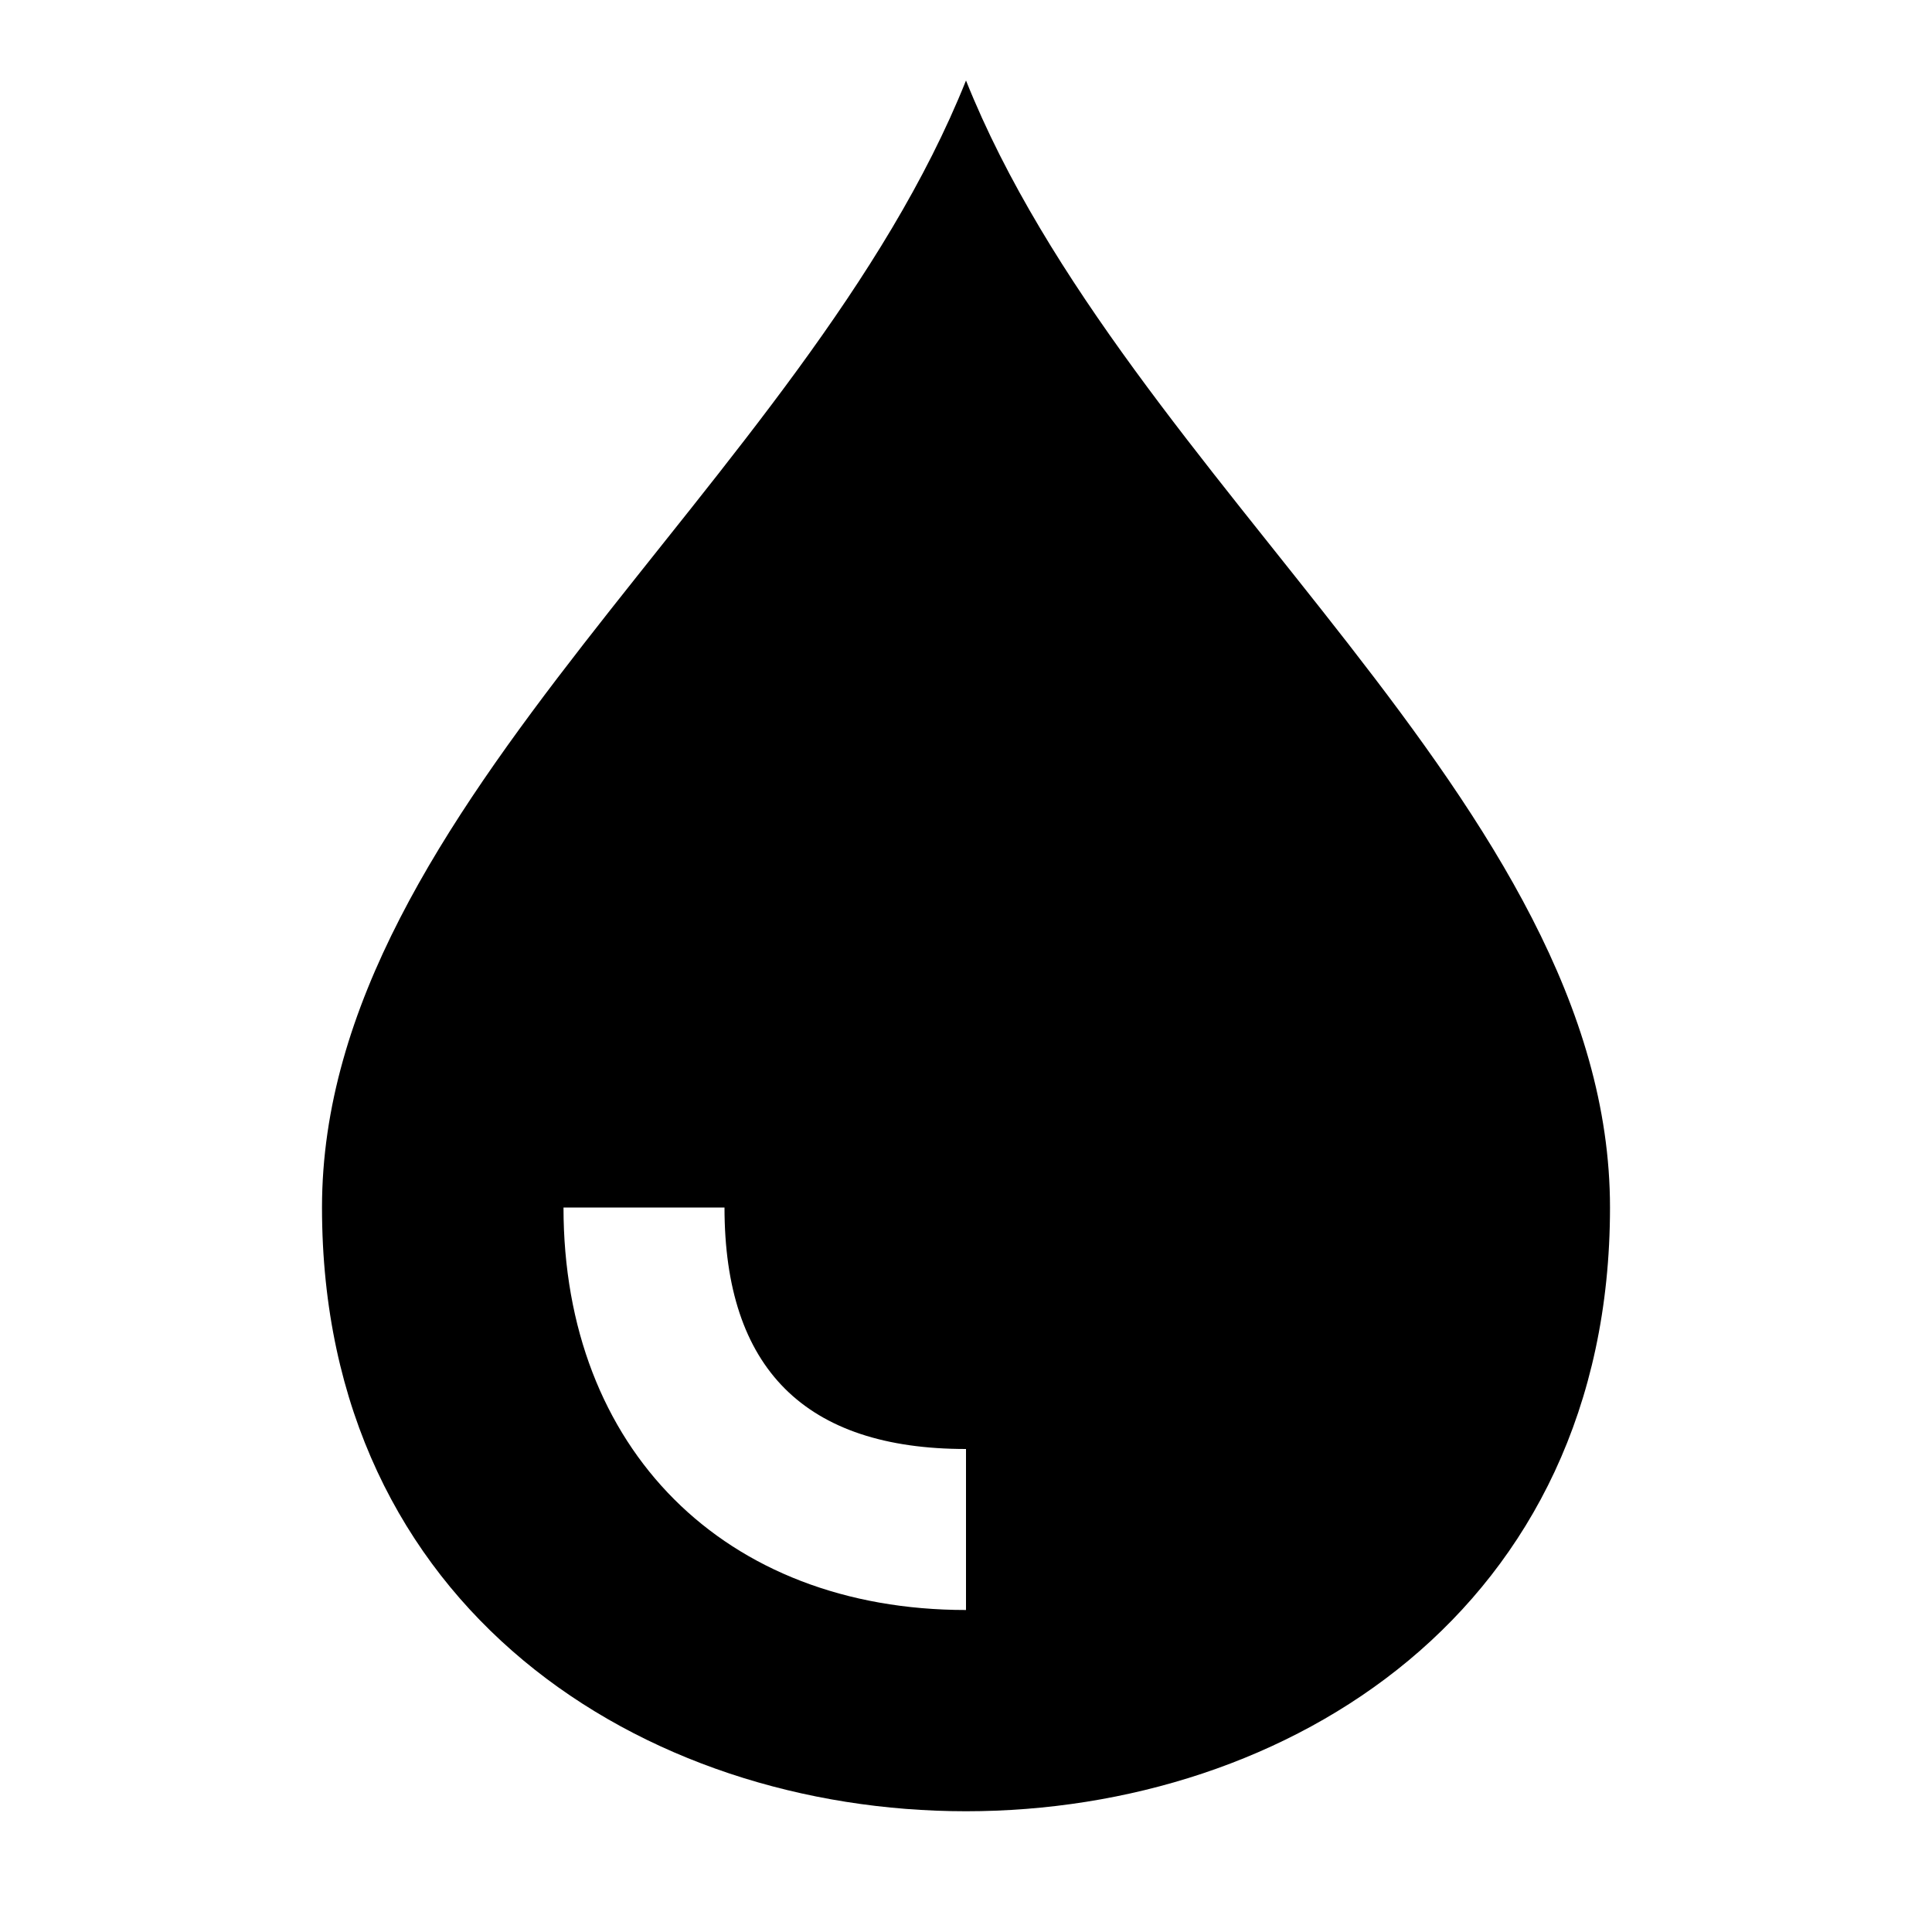
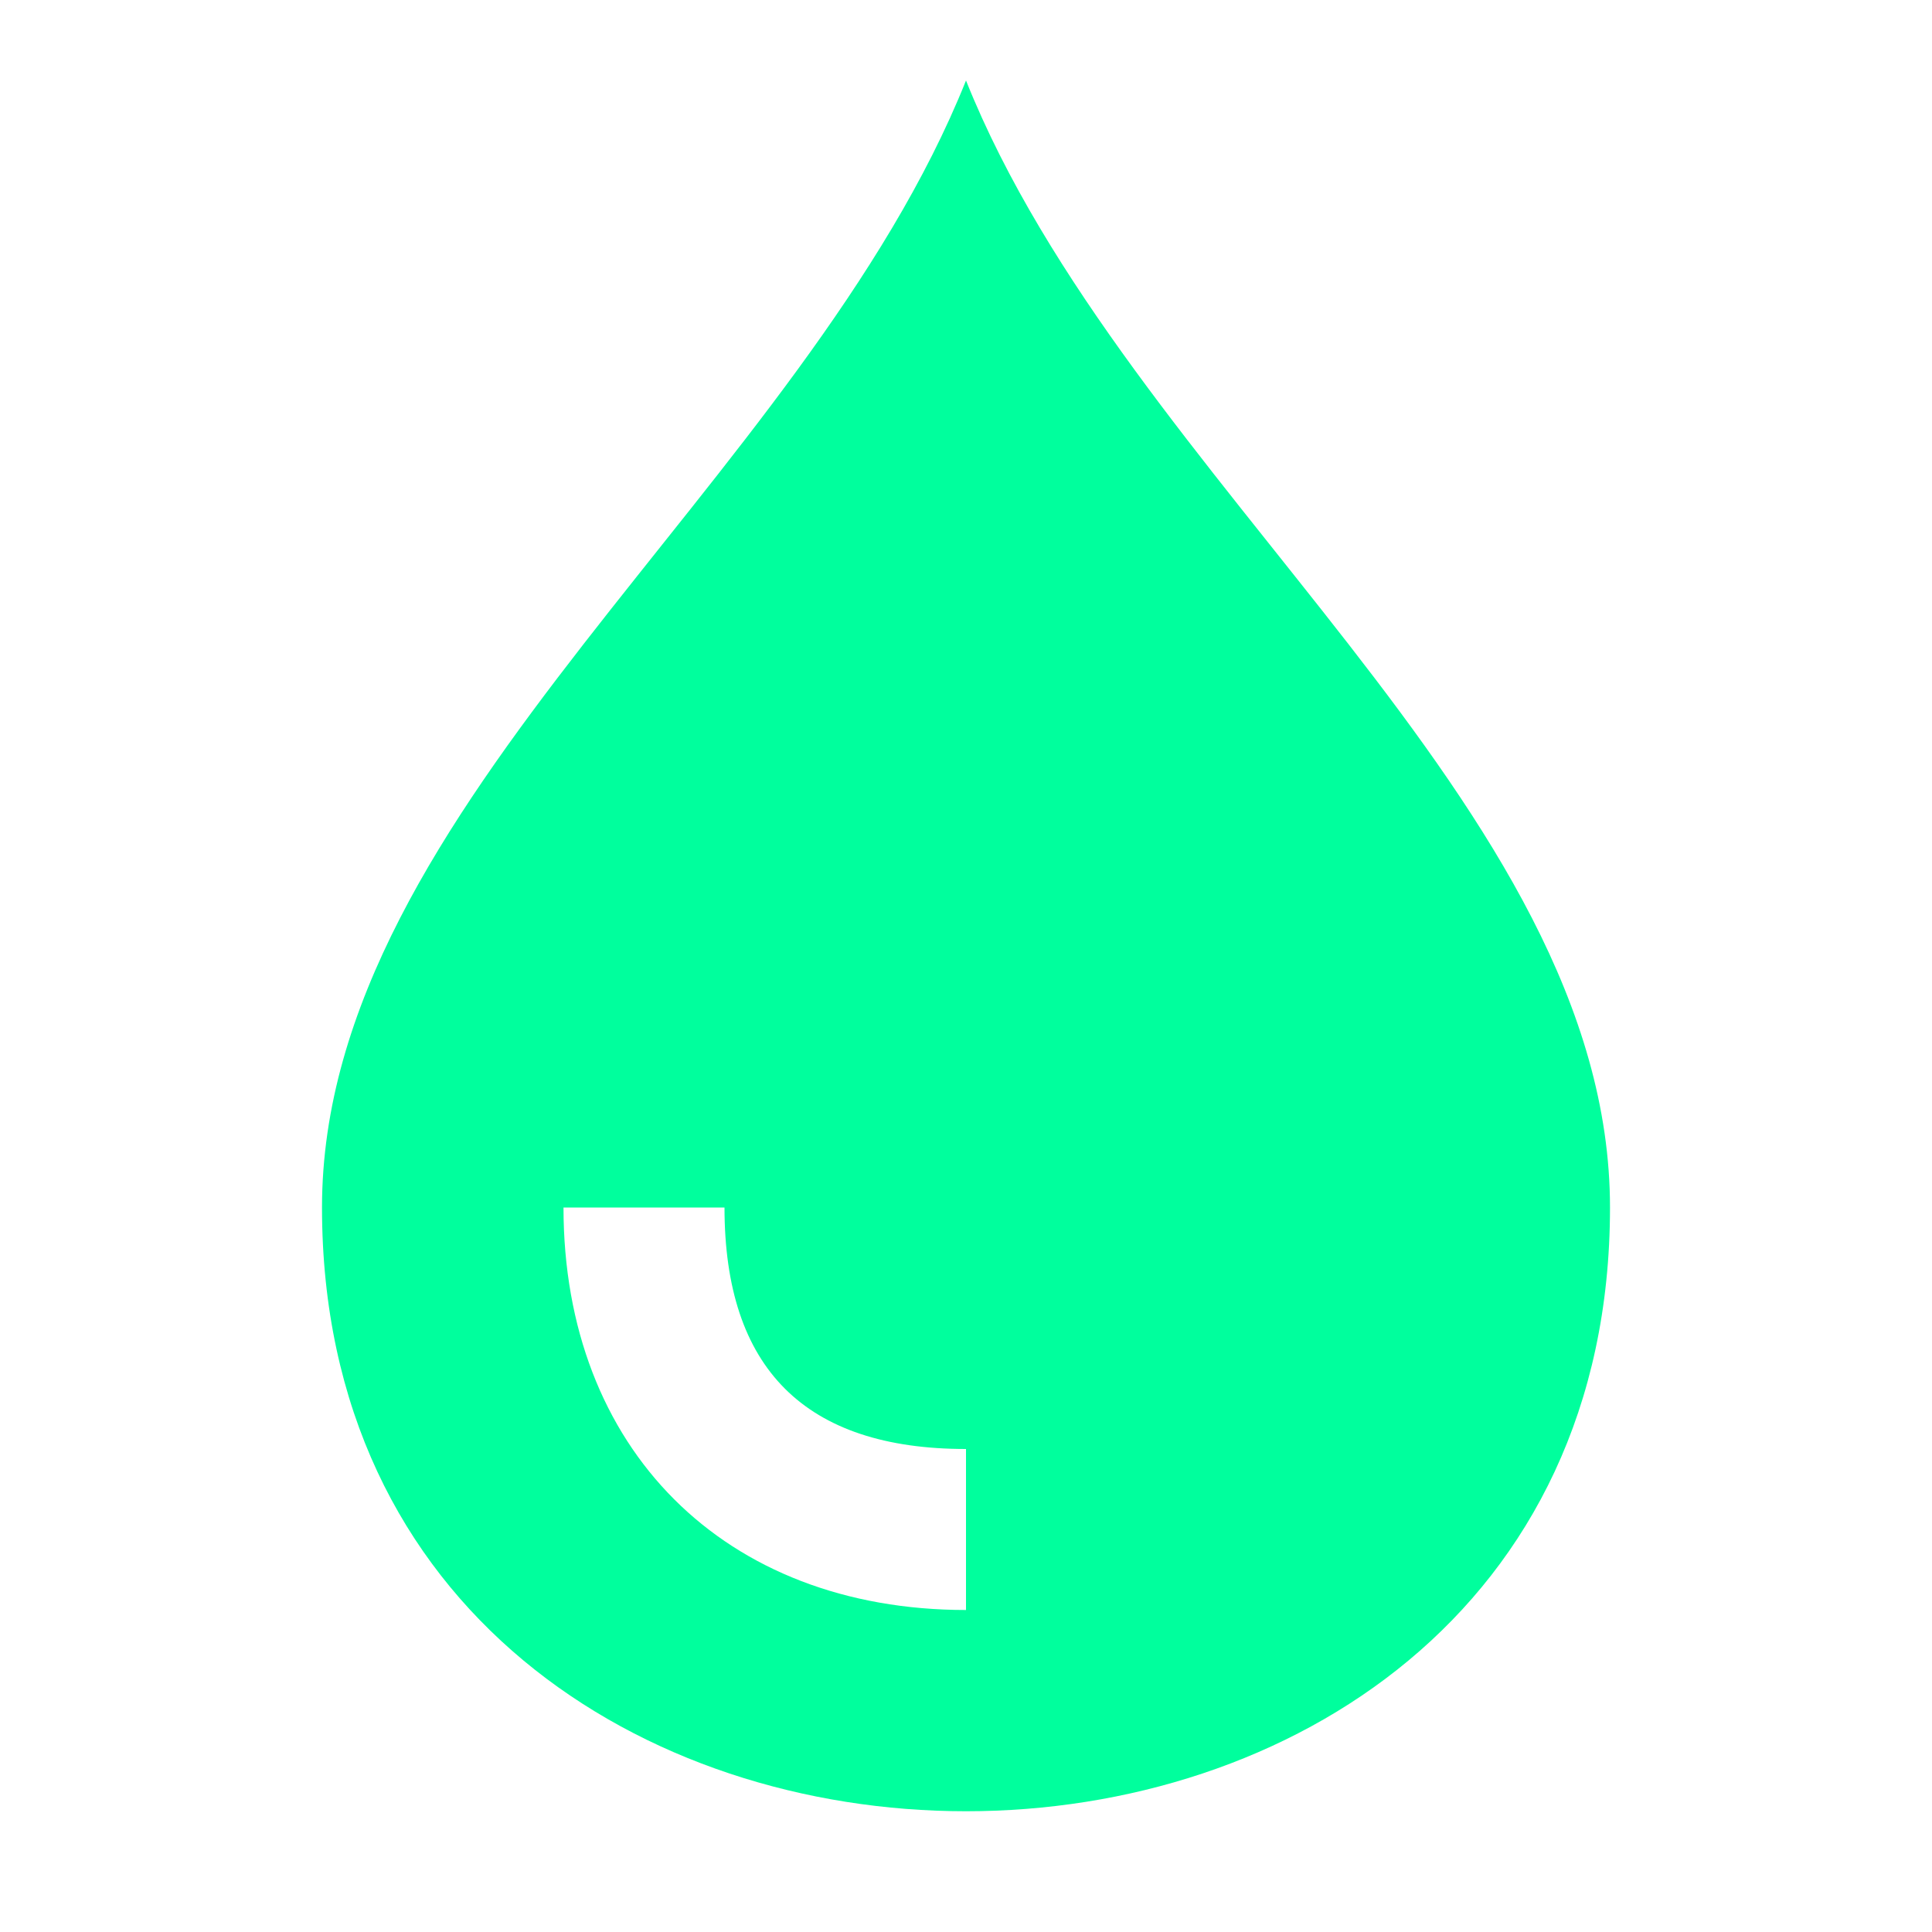
<svg xmlns="http://www.w3.org/2000/svg" viewBox="0 0 24 24">
-   <path d="M12,1 C10,6 4,10 4,15 C4,25 20,25 20,15 C20,10 14,6 12,1 Z M7,15 C7,18 9,20 12,20 L12,18 C10,18 9,17 9,15 Z" fill="currentColor" fill-rule="evenodd" />
+   <path d="M12,1 C10,6 4,10 4,15 C4,25 20,25 20,15 C20,10 14,6 12,1 Z M7,15 C7,18 9,20 12,20 L12,18 C10,18 9,17 9,15 Z" fill="#00FF9D" fill-rule="evenodd" />
</svg>
